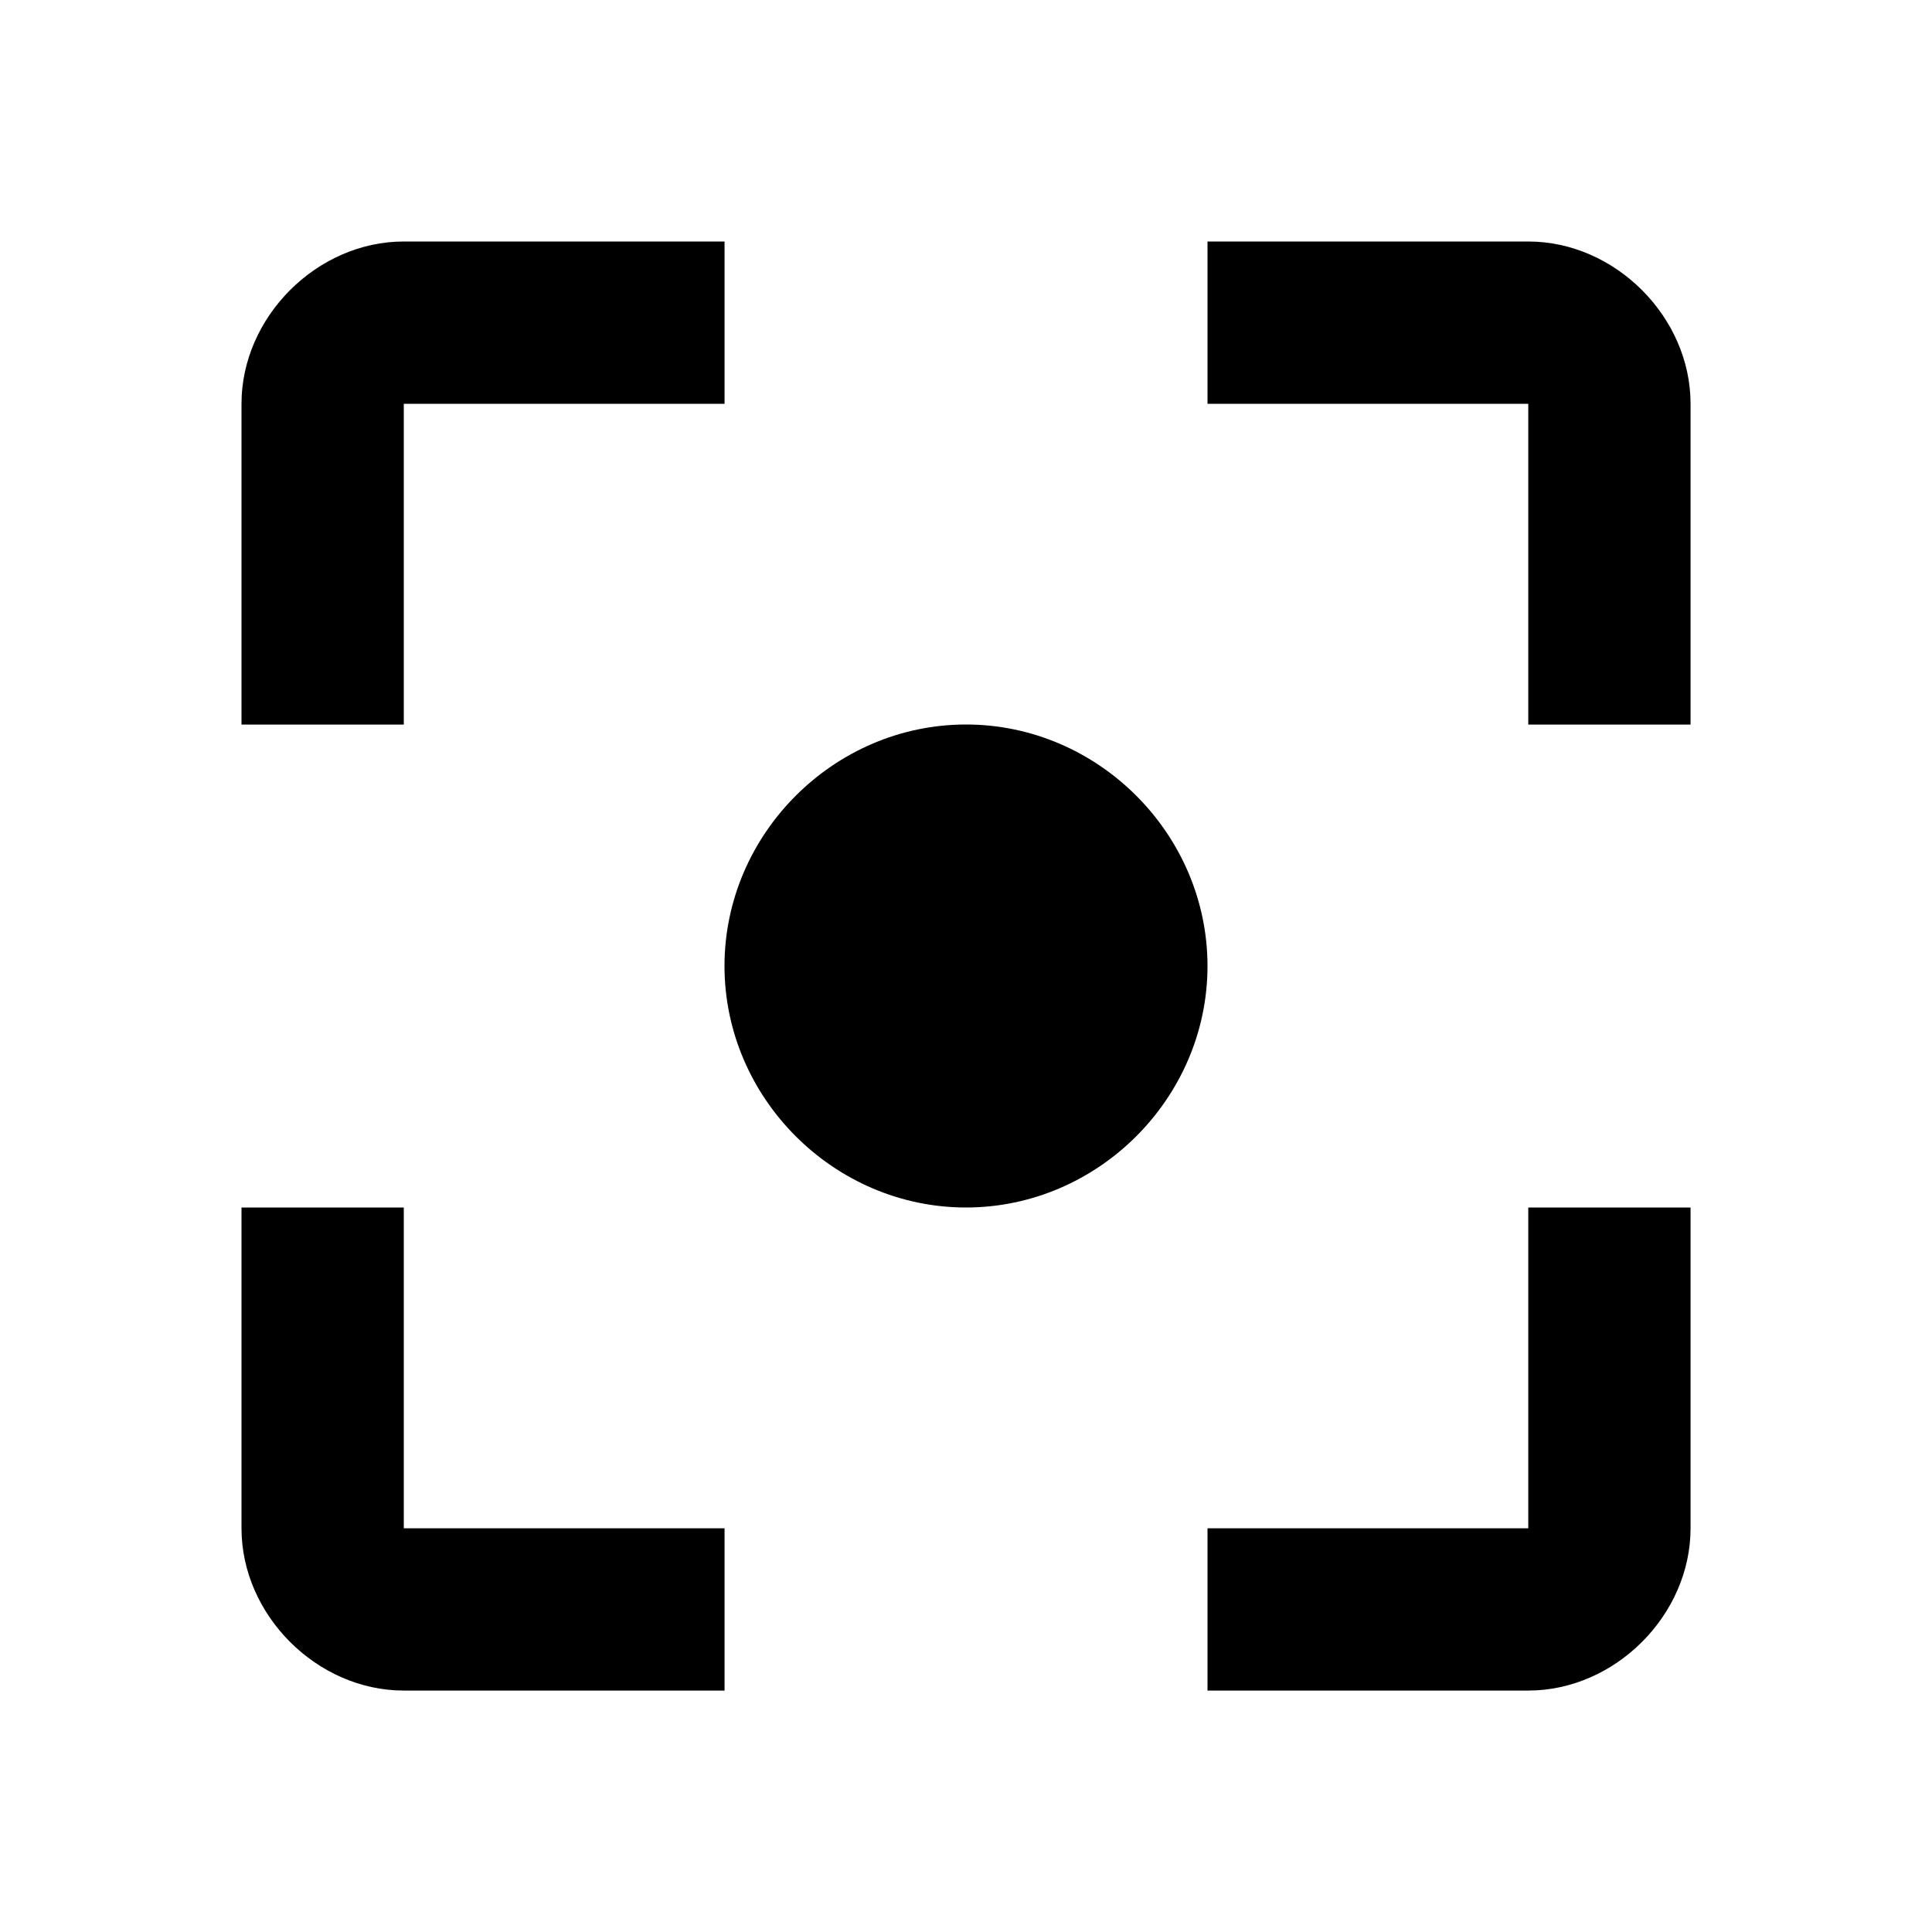
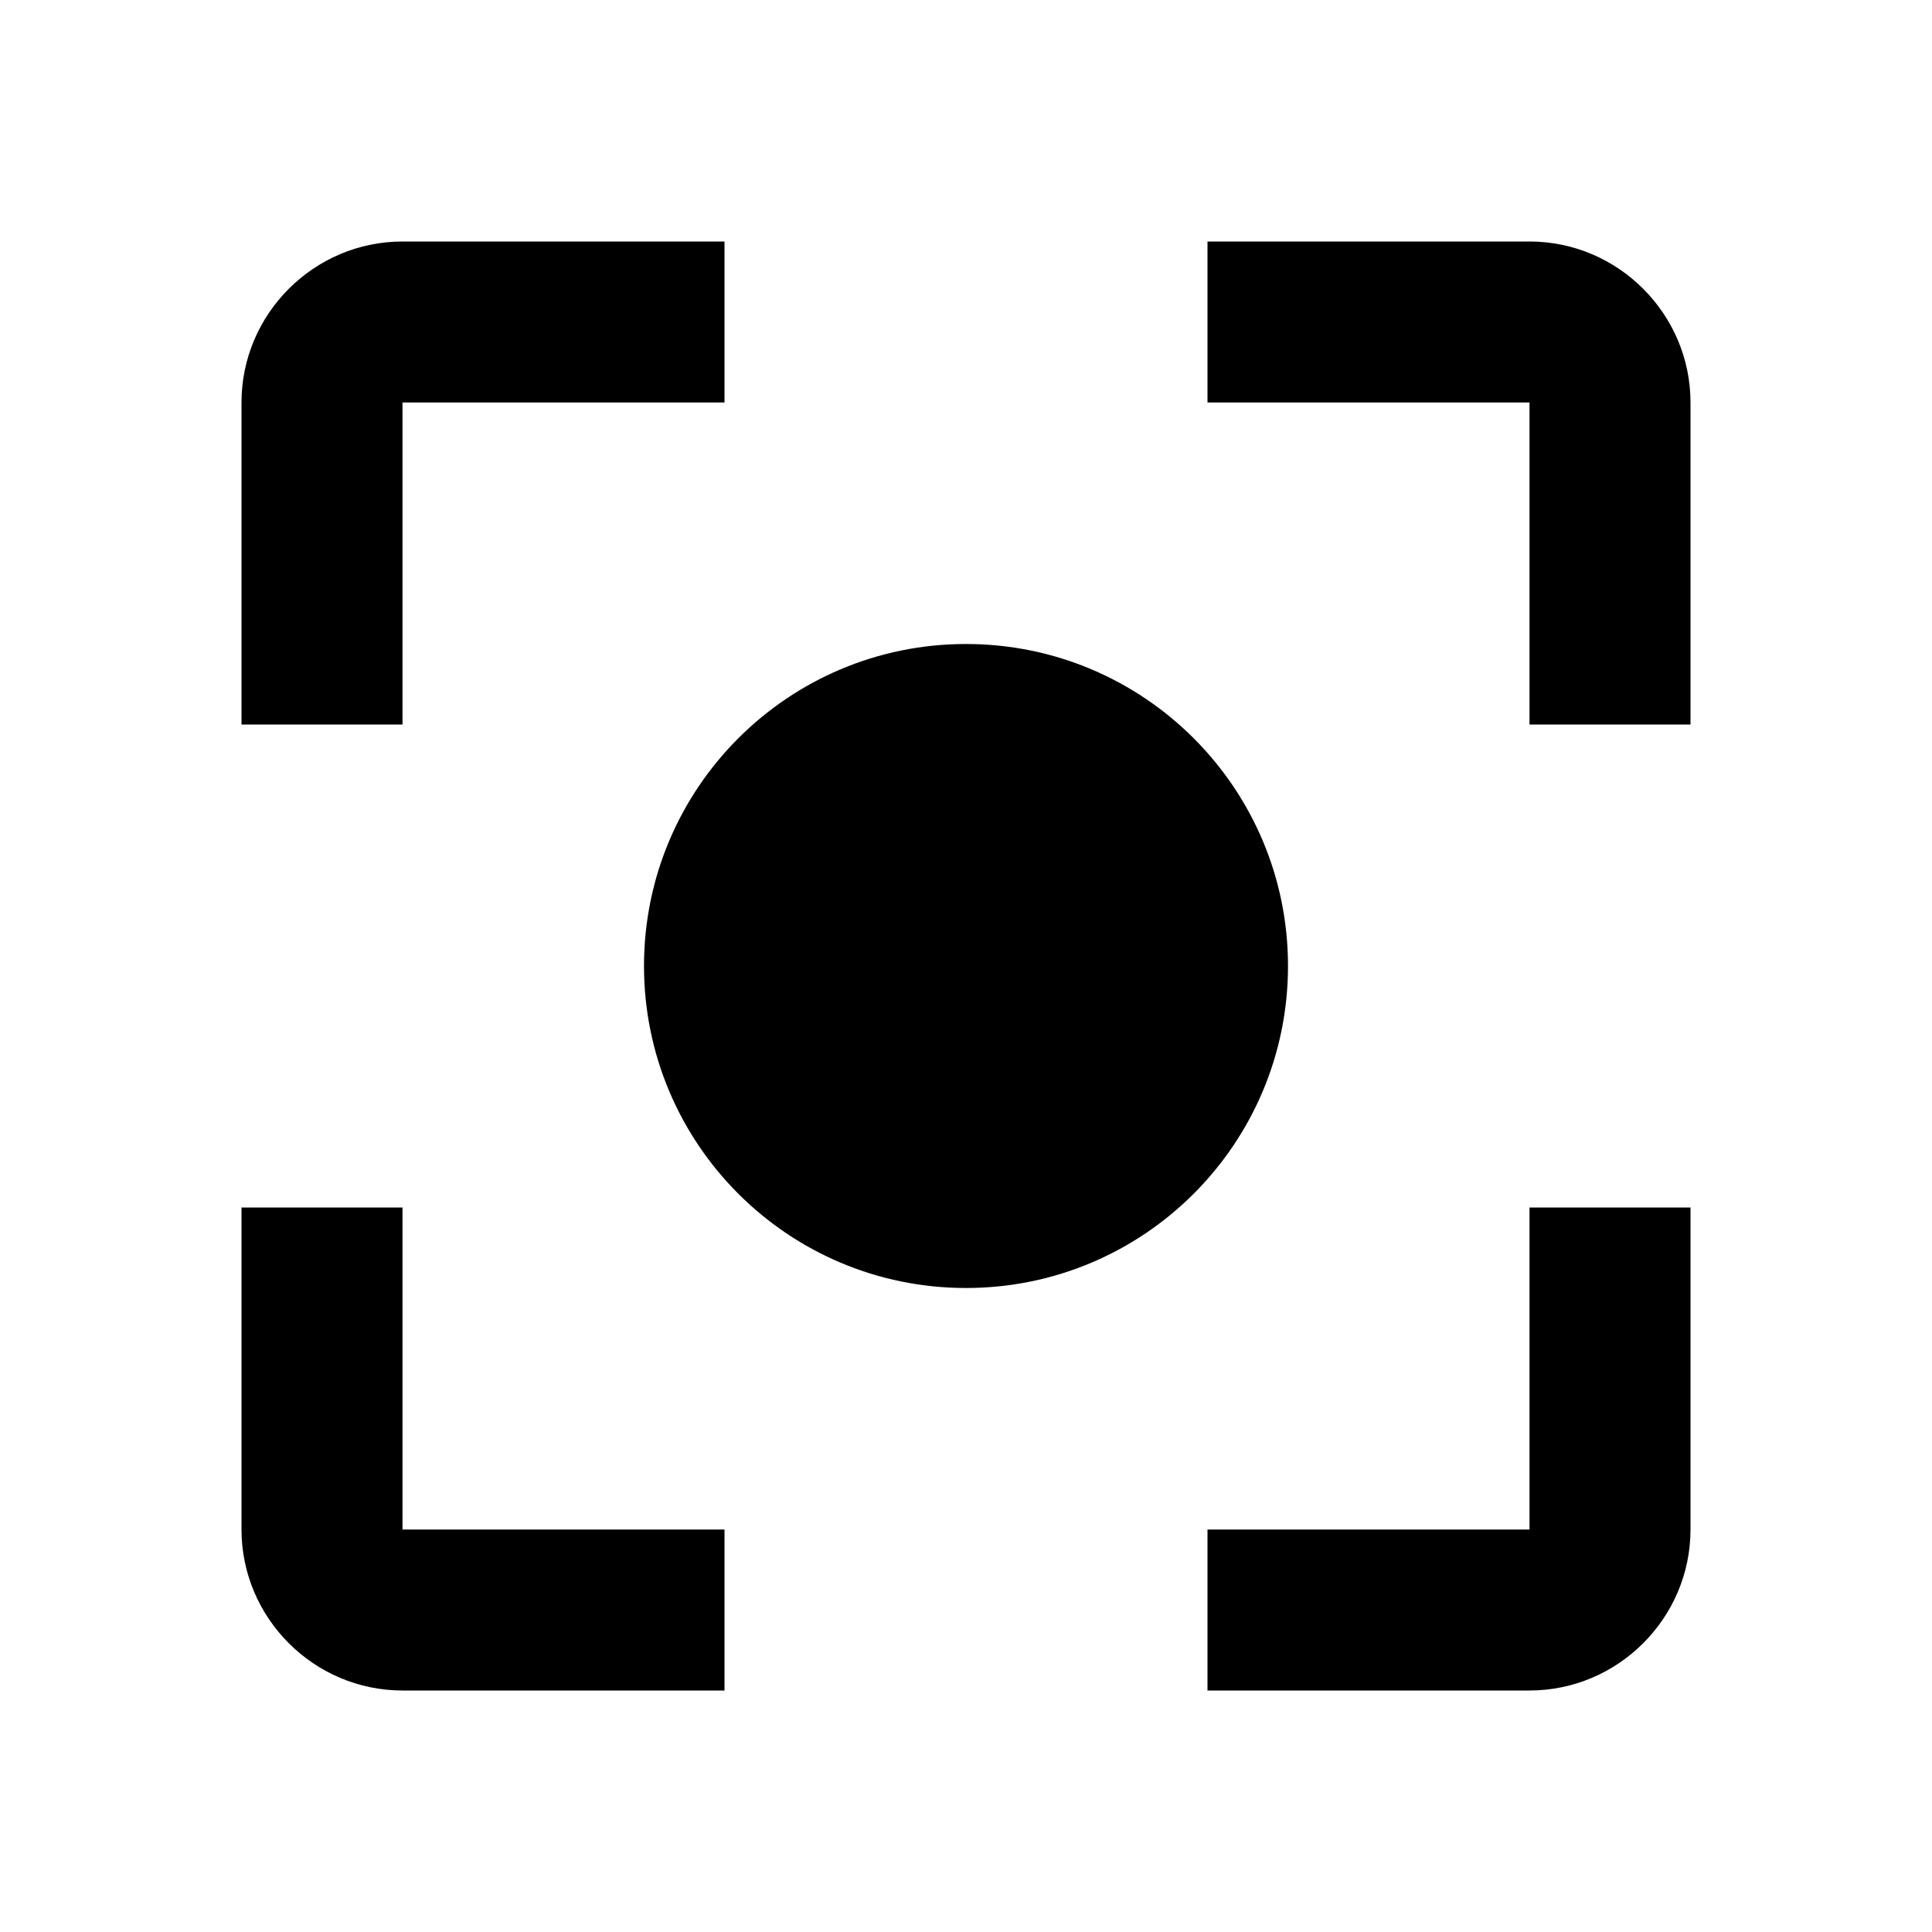
- <svg xmlns="http://www.w3.org/2000/svg" version="1.1" data-license="CC-BY 4.0" data-source="Icomoon" width="32" height="32" viewBox="0 0 32 32">
-   <path d="M16 12c2.188 0 4 1.813 4 4s-1.813 4-4 4-4-1.813-4-4 1.813-4 4-4zM25.313 25.313v-5.313h2.688v5.313c0 1.438-1.25 2.688-2.688 2.688h-5.313v-2.688h5.313zM25.313 4c1.438 0 2.688 1.25 2.688 2.688v5.313h-2.688v-5.313h-5.313v-2.688h5.313zM6.688 6.688v5.313h-2.688v-5.313c0-1.438 1.25-2.688 2.688-2.688h5.313v2.688h-5.313zM6.688 20v5.313h5.313v2.688h-5.313c-1.438 0-2.688-1.25-2.688-2.688v-5.313h2.688z" />
+ <svg xmlns="http://www.w3.org/2000/svg" height="48" viewBox="0 0 24 24" width="48" data-license="CC-BY 4.0" data-source="Material Design">
+   <path d="M0 0h24v24H0z" fill="none" />
+   <path d="M12 8c-2.21 0-4 1.79-4 4s1.79 4 4 4 4-1.79 4-4-1.79-4-4-4zm-7 7H3v4c0 1.1.9 2 2 2h4v-2H5v-4zM5 5h4V3H5c-1.1 0-2 .9-2 2v4h2V5zm14-2h-4v2h4v4h2V5c0-1.1-.9-2-2-2zm0 16h-4v2h4c1.1 0 2-.9 2-2v-4h-2v4z" />
</svg>
